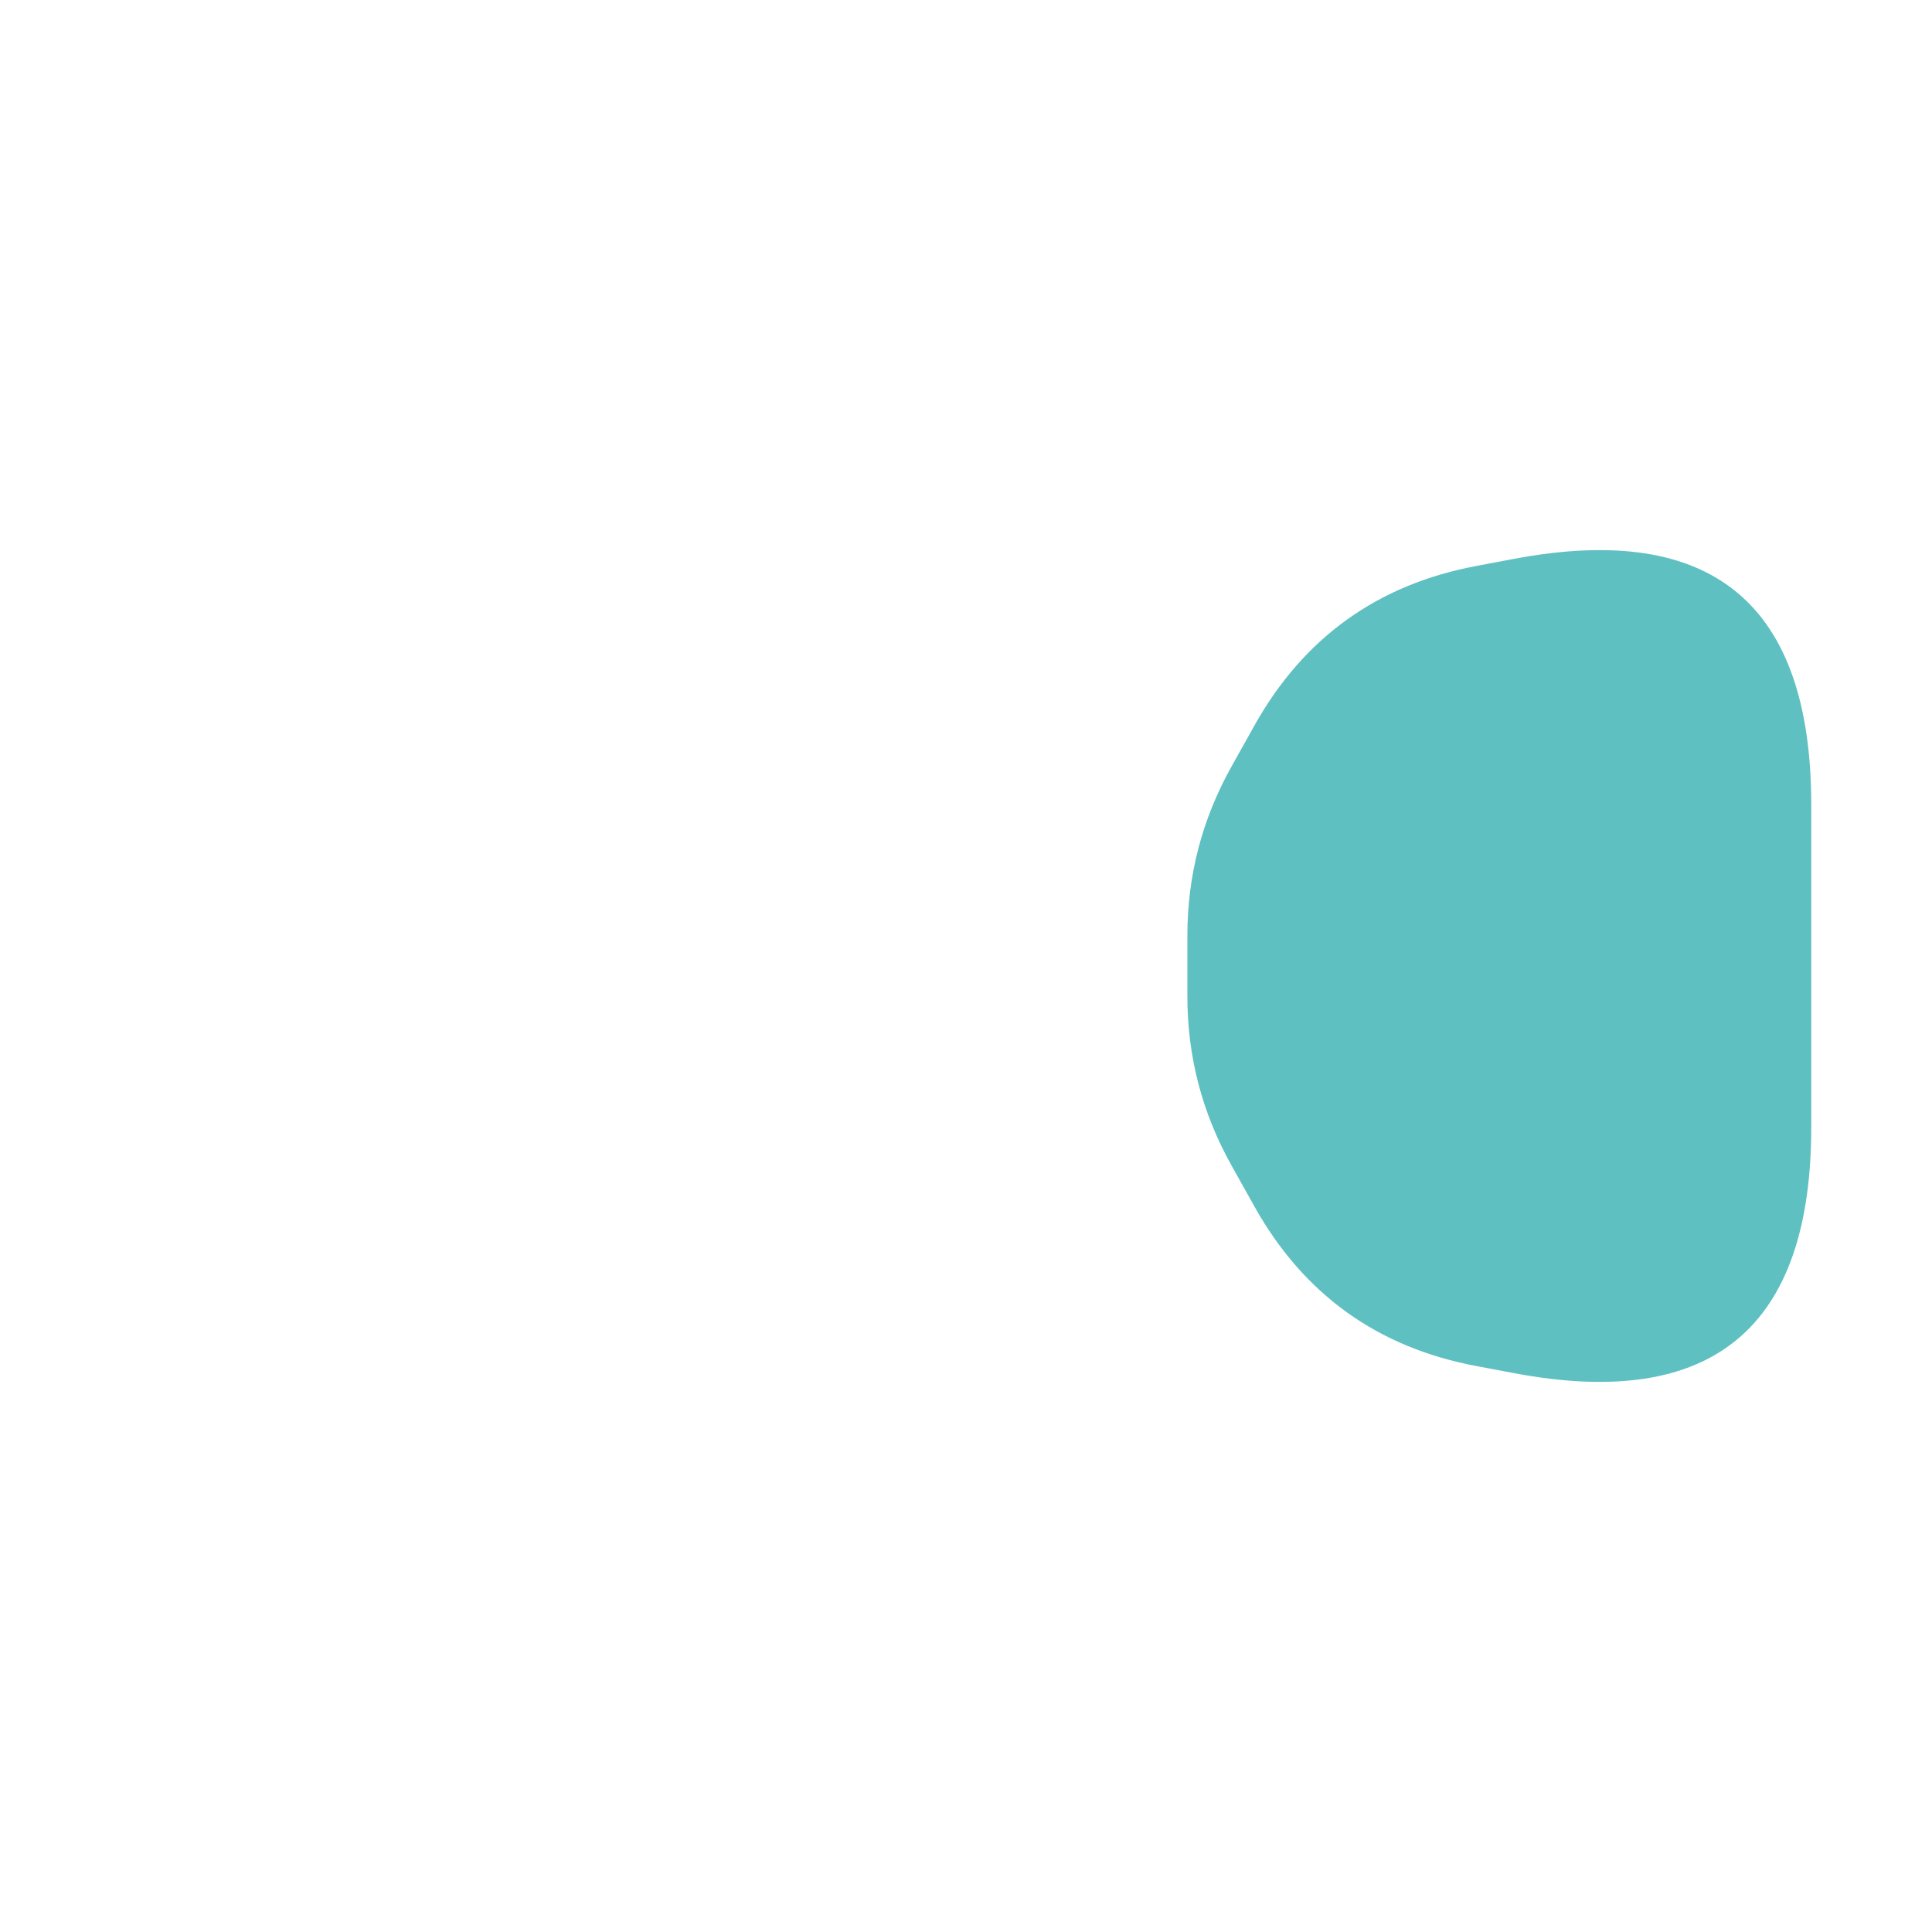
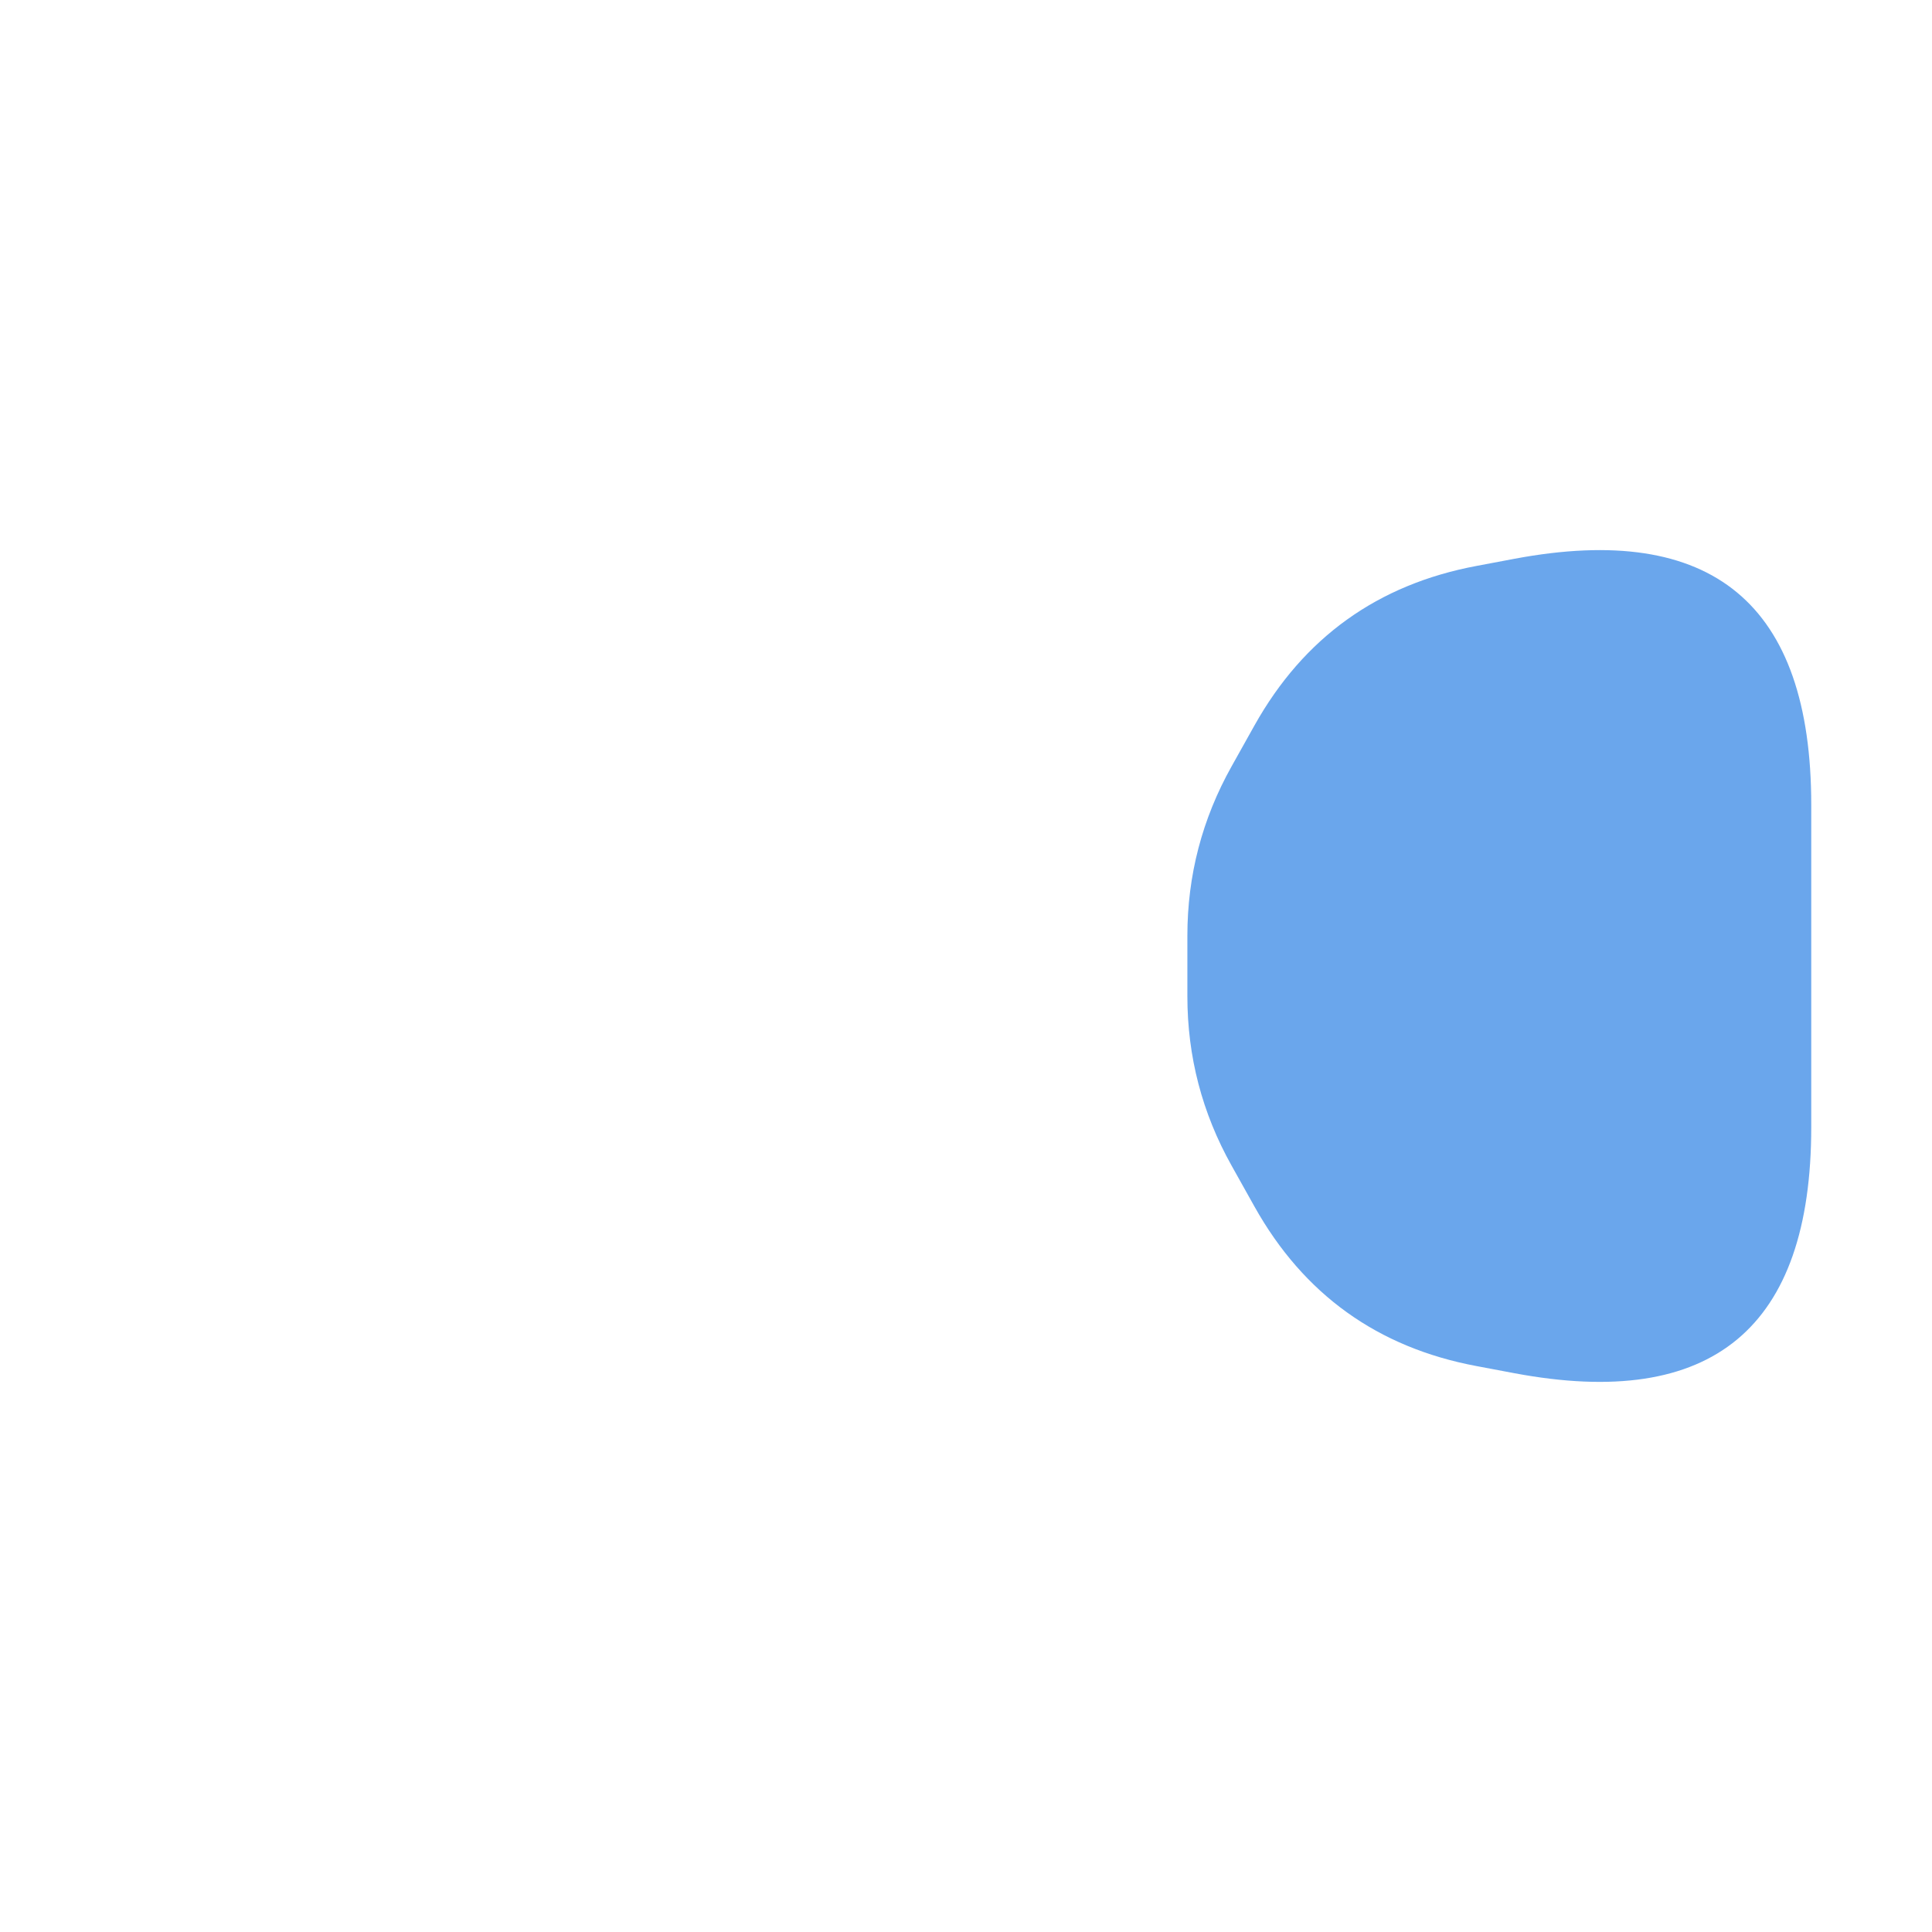
<svg xmlns="http://www.w3.org/2000/svg" viewBox="0 0 192 192" width="192" height="192" role="img" aria-label="Micro form 2 of 4, in position">
-   <path d="M80 12L112 12Q142 12 136.47 41.49L135.76 45.26Q133 60 119.91 67.33L115.85 69.6Q108 74 99 74L93 74Q84 74 76.15 69.6L72.09 67.33Q59 60 56.24 45.26L55.53 41.49Q50 12 80 12Z" fill="#5EC0C1" transform="rotate(90 96 96) translate(96 96) scale(1) translate(-96 -96)" />
+   <path d="M80 12L112 12Q142 12 136.47 41.49L135.76 45.26Q133 60 119.91 67.33L115.85 69.6Q108 74 99 74L93 74Q84 74 76.15 69.6L72.09 67.33Q59 60 56.24 45.26L55.53 41.49Q50 12 80 12Z" fill="#6AA6EC" transform="rotate(90 96 96) translate(96 96) scale(1) translate(-96 -96)" />
</svg>
